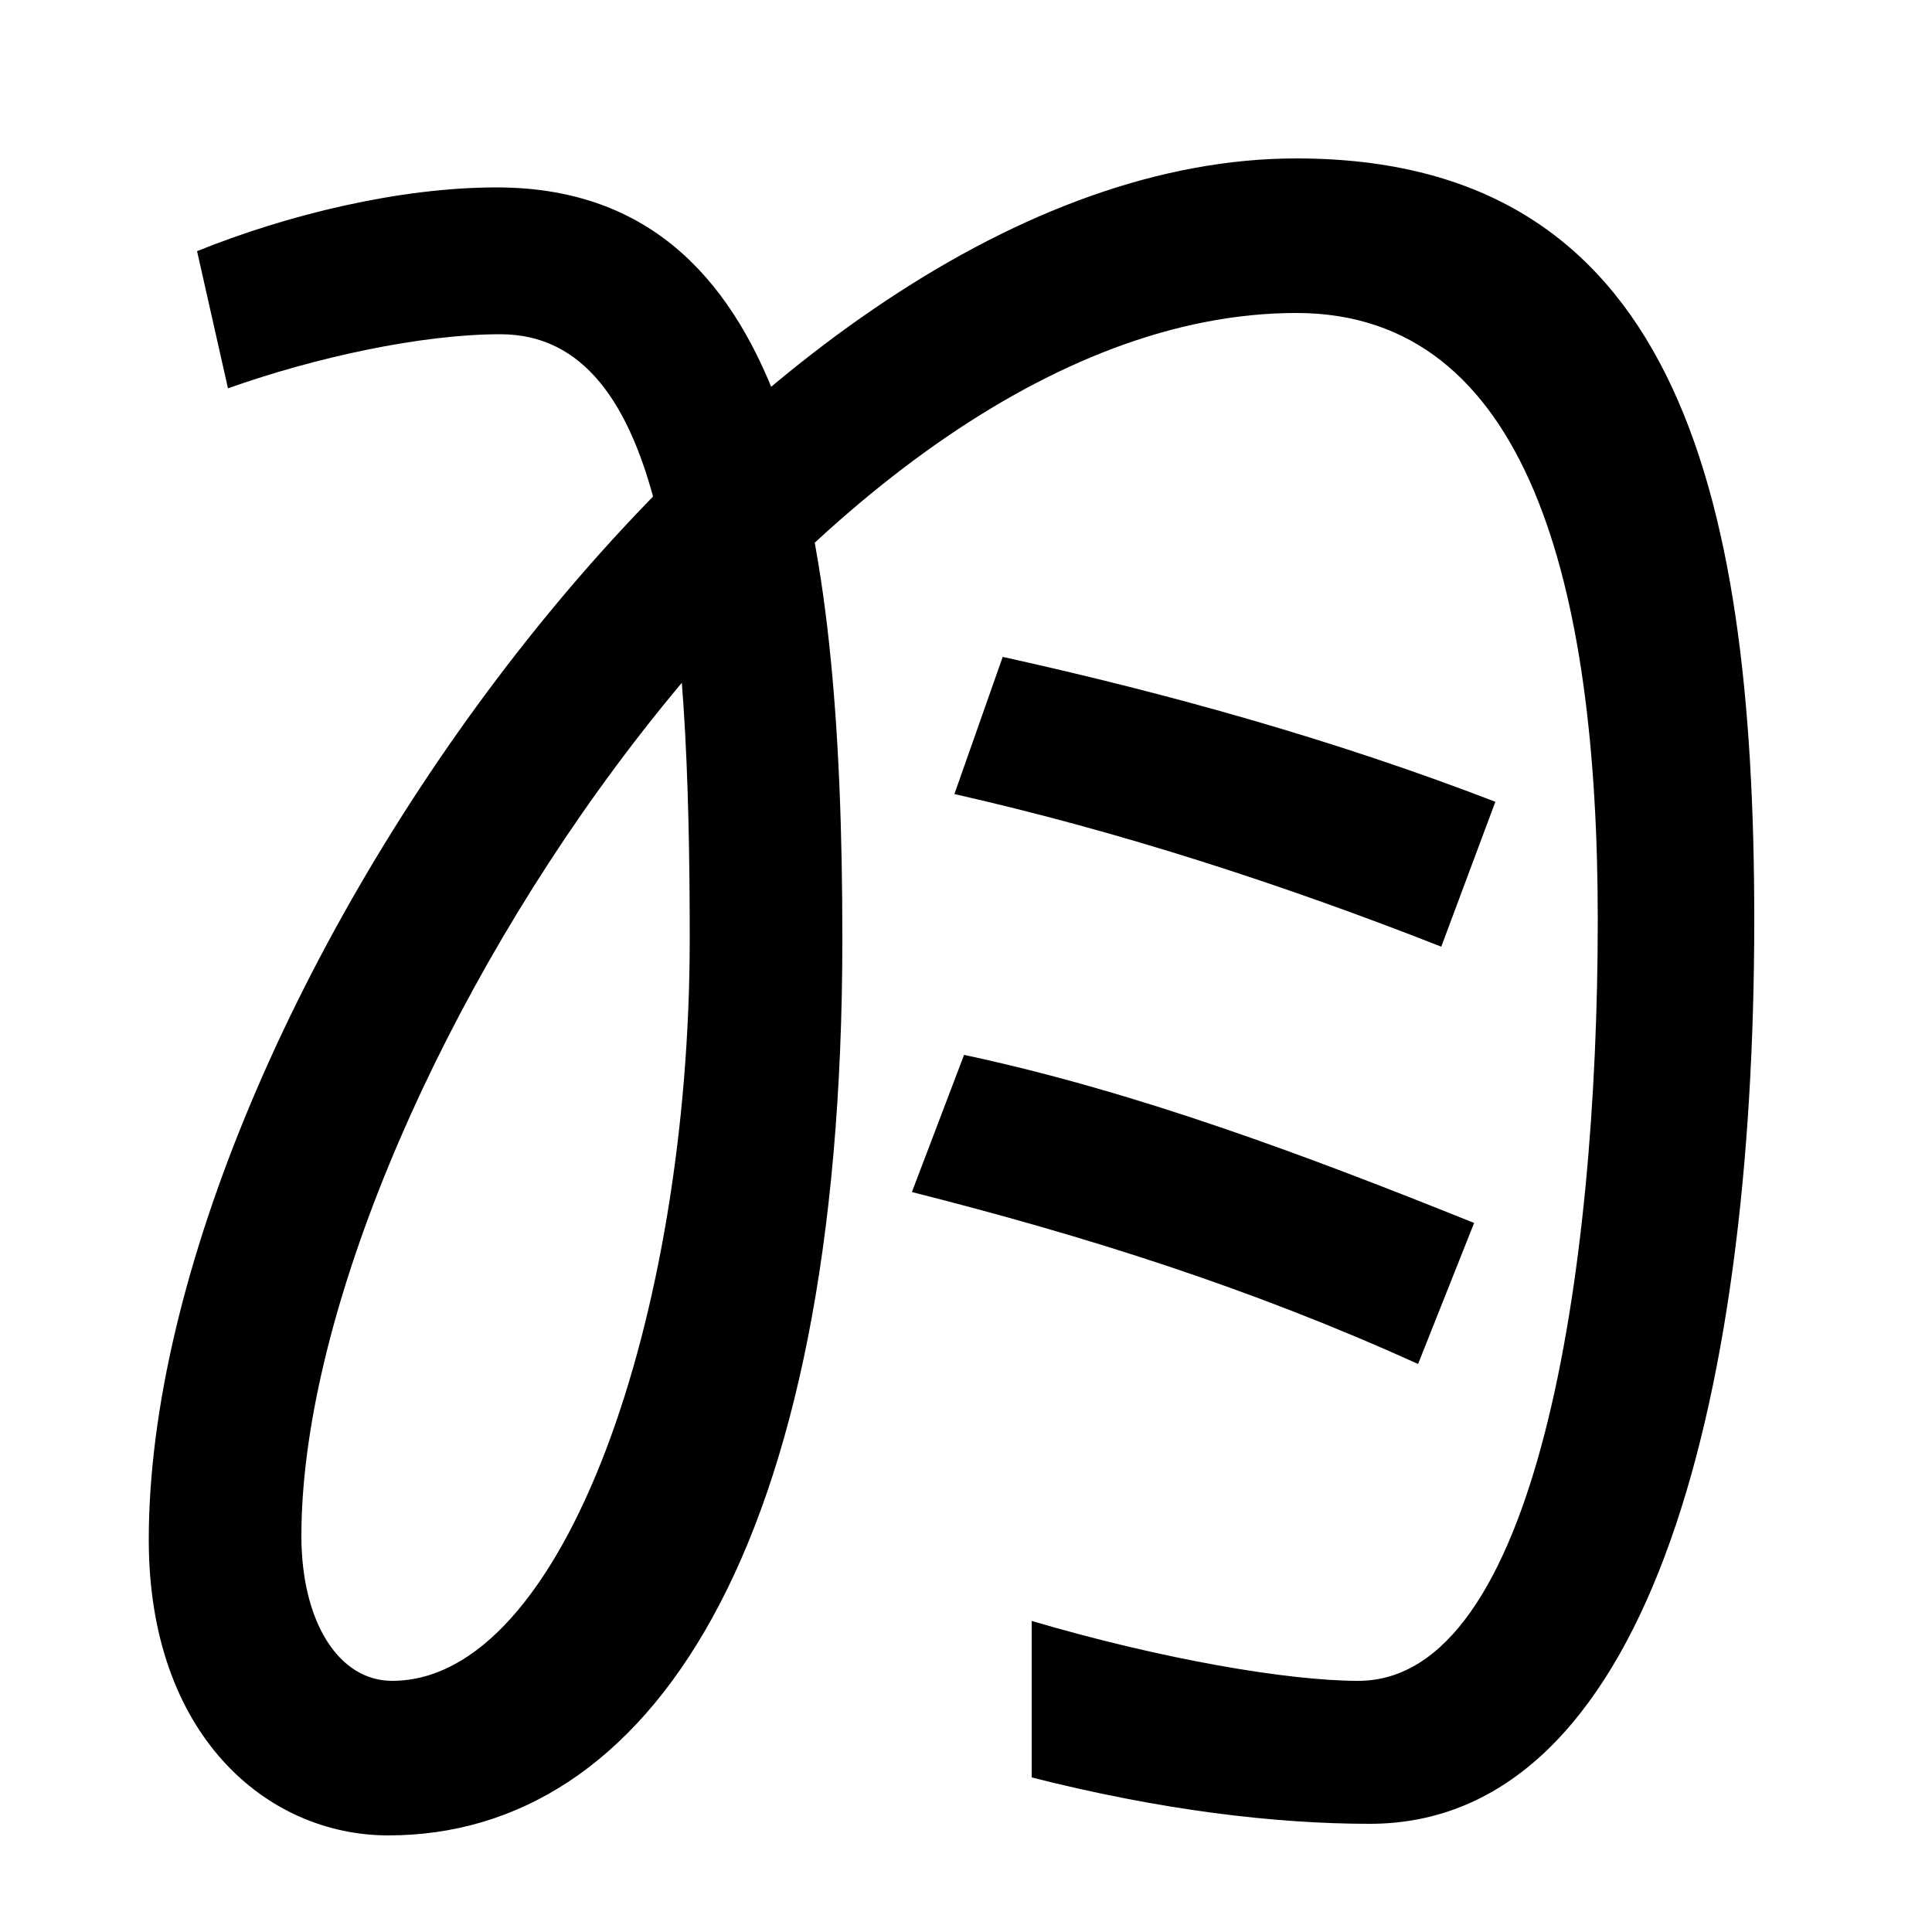
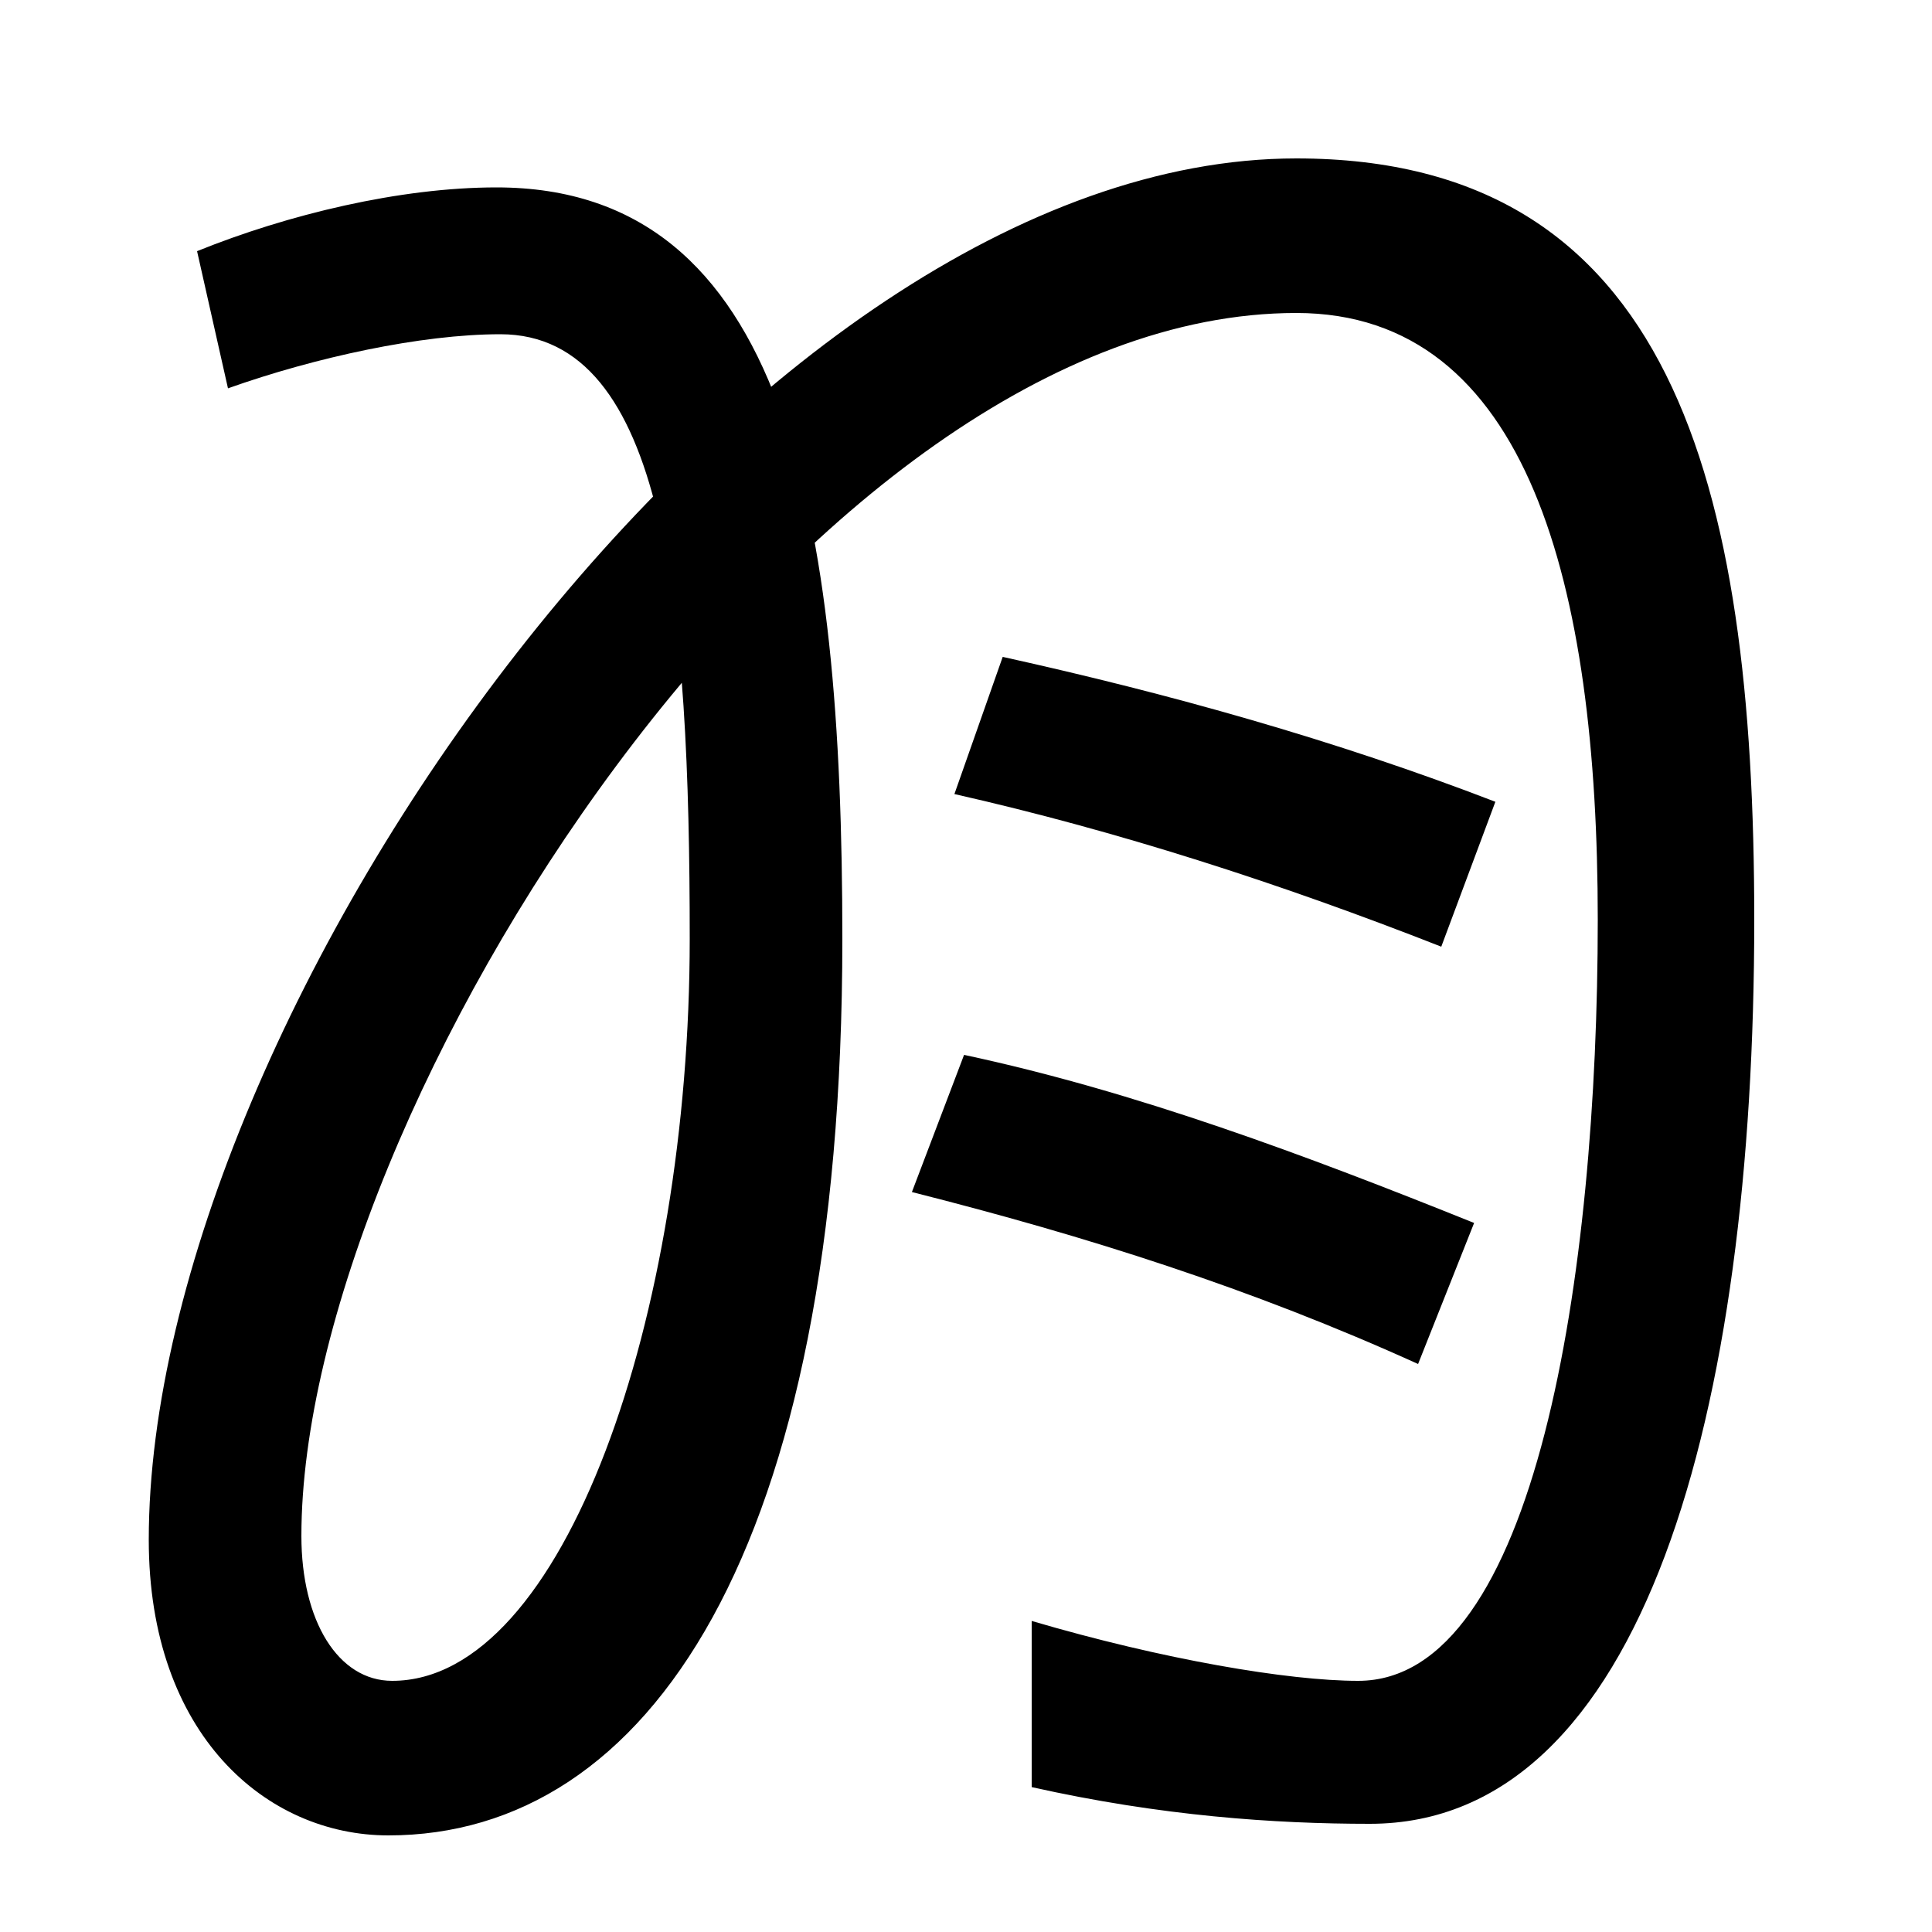
<svg xmlns="http://www.w3.org/2000/svg" width="1000" height="1000">
-   <path d="M201 -70C335 -70 436 76 436 394C436 613 407 783 257 783C207 783 149 769 102 750L118 679C163 695 218 707 259 707C345 707 357 564 357 394C357 199 292 10 203 10C175 10 156 41 156 85C156 304 419 718 671 718C791 718 827 577 827 404C827 220 795 10 703 10C667 10 602 21 534 41V-40C601 -57 660 -64 709 -64C851 -64 908 150 908 404C908 631 865 798 671 798C388 798 77 355 77 83C77 -18 138 -70 201 -70ZM734 174 763 247C676 282 588 315 499 334L472 263C563 240 648 213 734 174ZM746 390 774 465C691 497 605 521 519 540L494 469C578 450 662 423 746 390Z" transform="translate(0, 880) scale(1,-1)" />
+   <path d="M201 -70C335 -70 436 76 436 394C436 613 407 783 257 783C207 783 149 769 102 750L118 679C163 695 218 707 259 707C345 707 357 564 357 394C357 199 292 10 203 10C175 10 156 41 156 85C156 304 419 718 671 718C791 718 827 577 827 404C827 220 795 10 703 10C667 10 602 21 534 41V-45C601 -60 660 -64 709 -64C851 -64 908 150 908 404C908 631 865 798 671 798C388 798 77 355 77 83C77 -18 138 -70 201 -70ZM734 174 763 247C676 282 588 315 499 334L472 263C563 240 648 213 734 174ZM746 390 774 465C691 497 605 521 519 540L494 469C578 450 662 423 746 390Z" transform="translate(0, 880) scale(1,-1)" />
</svg>
